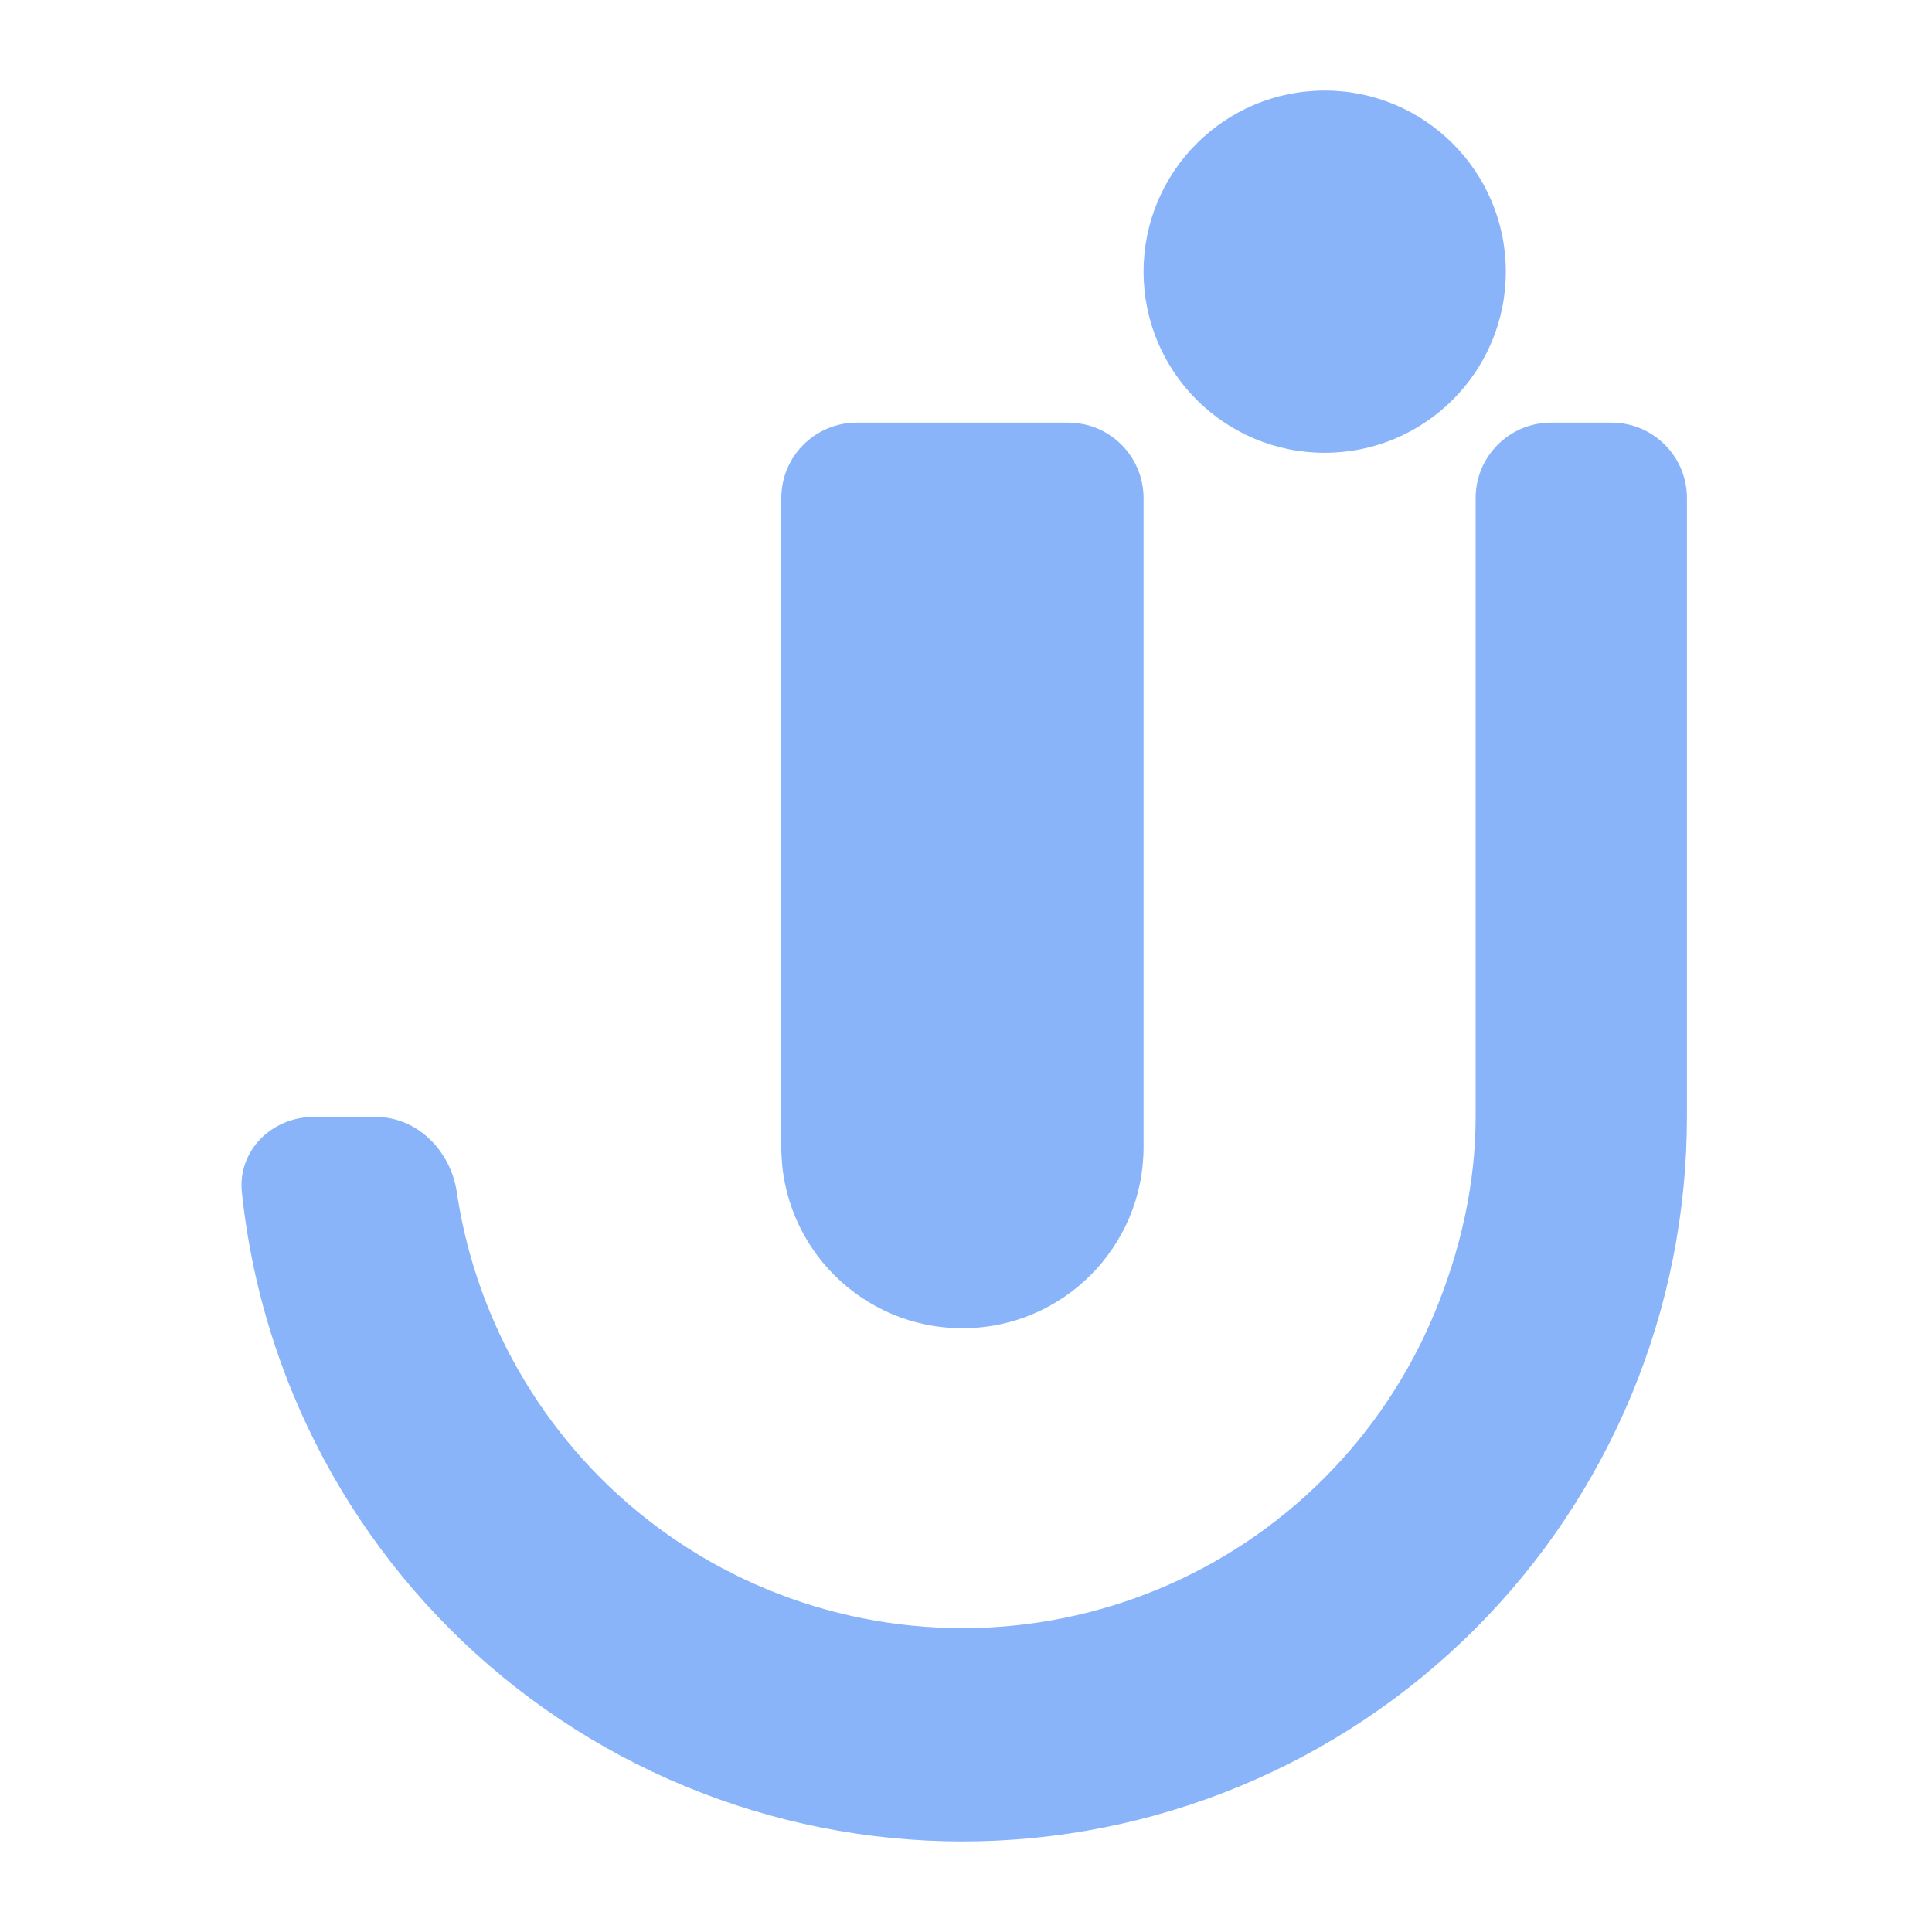
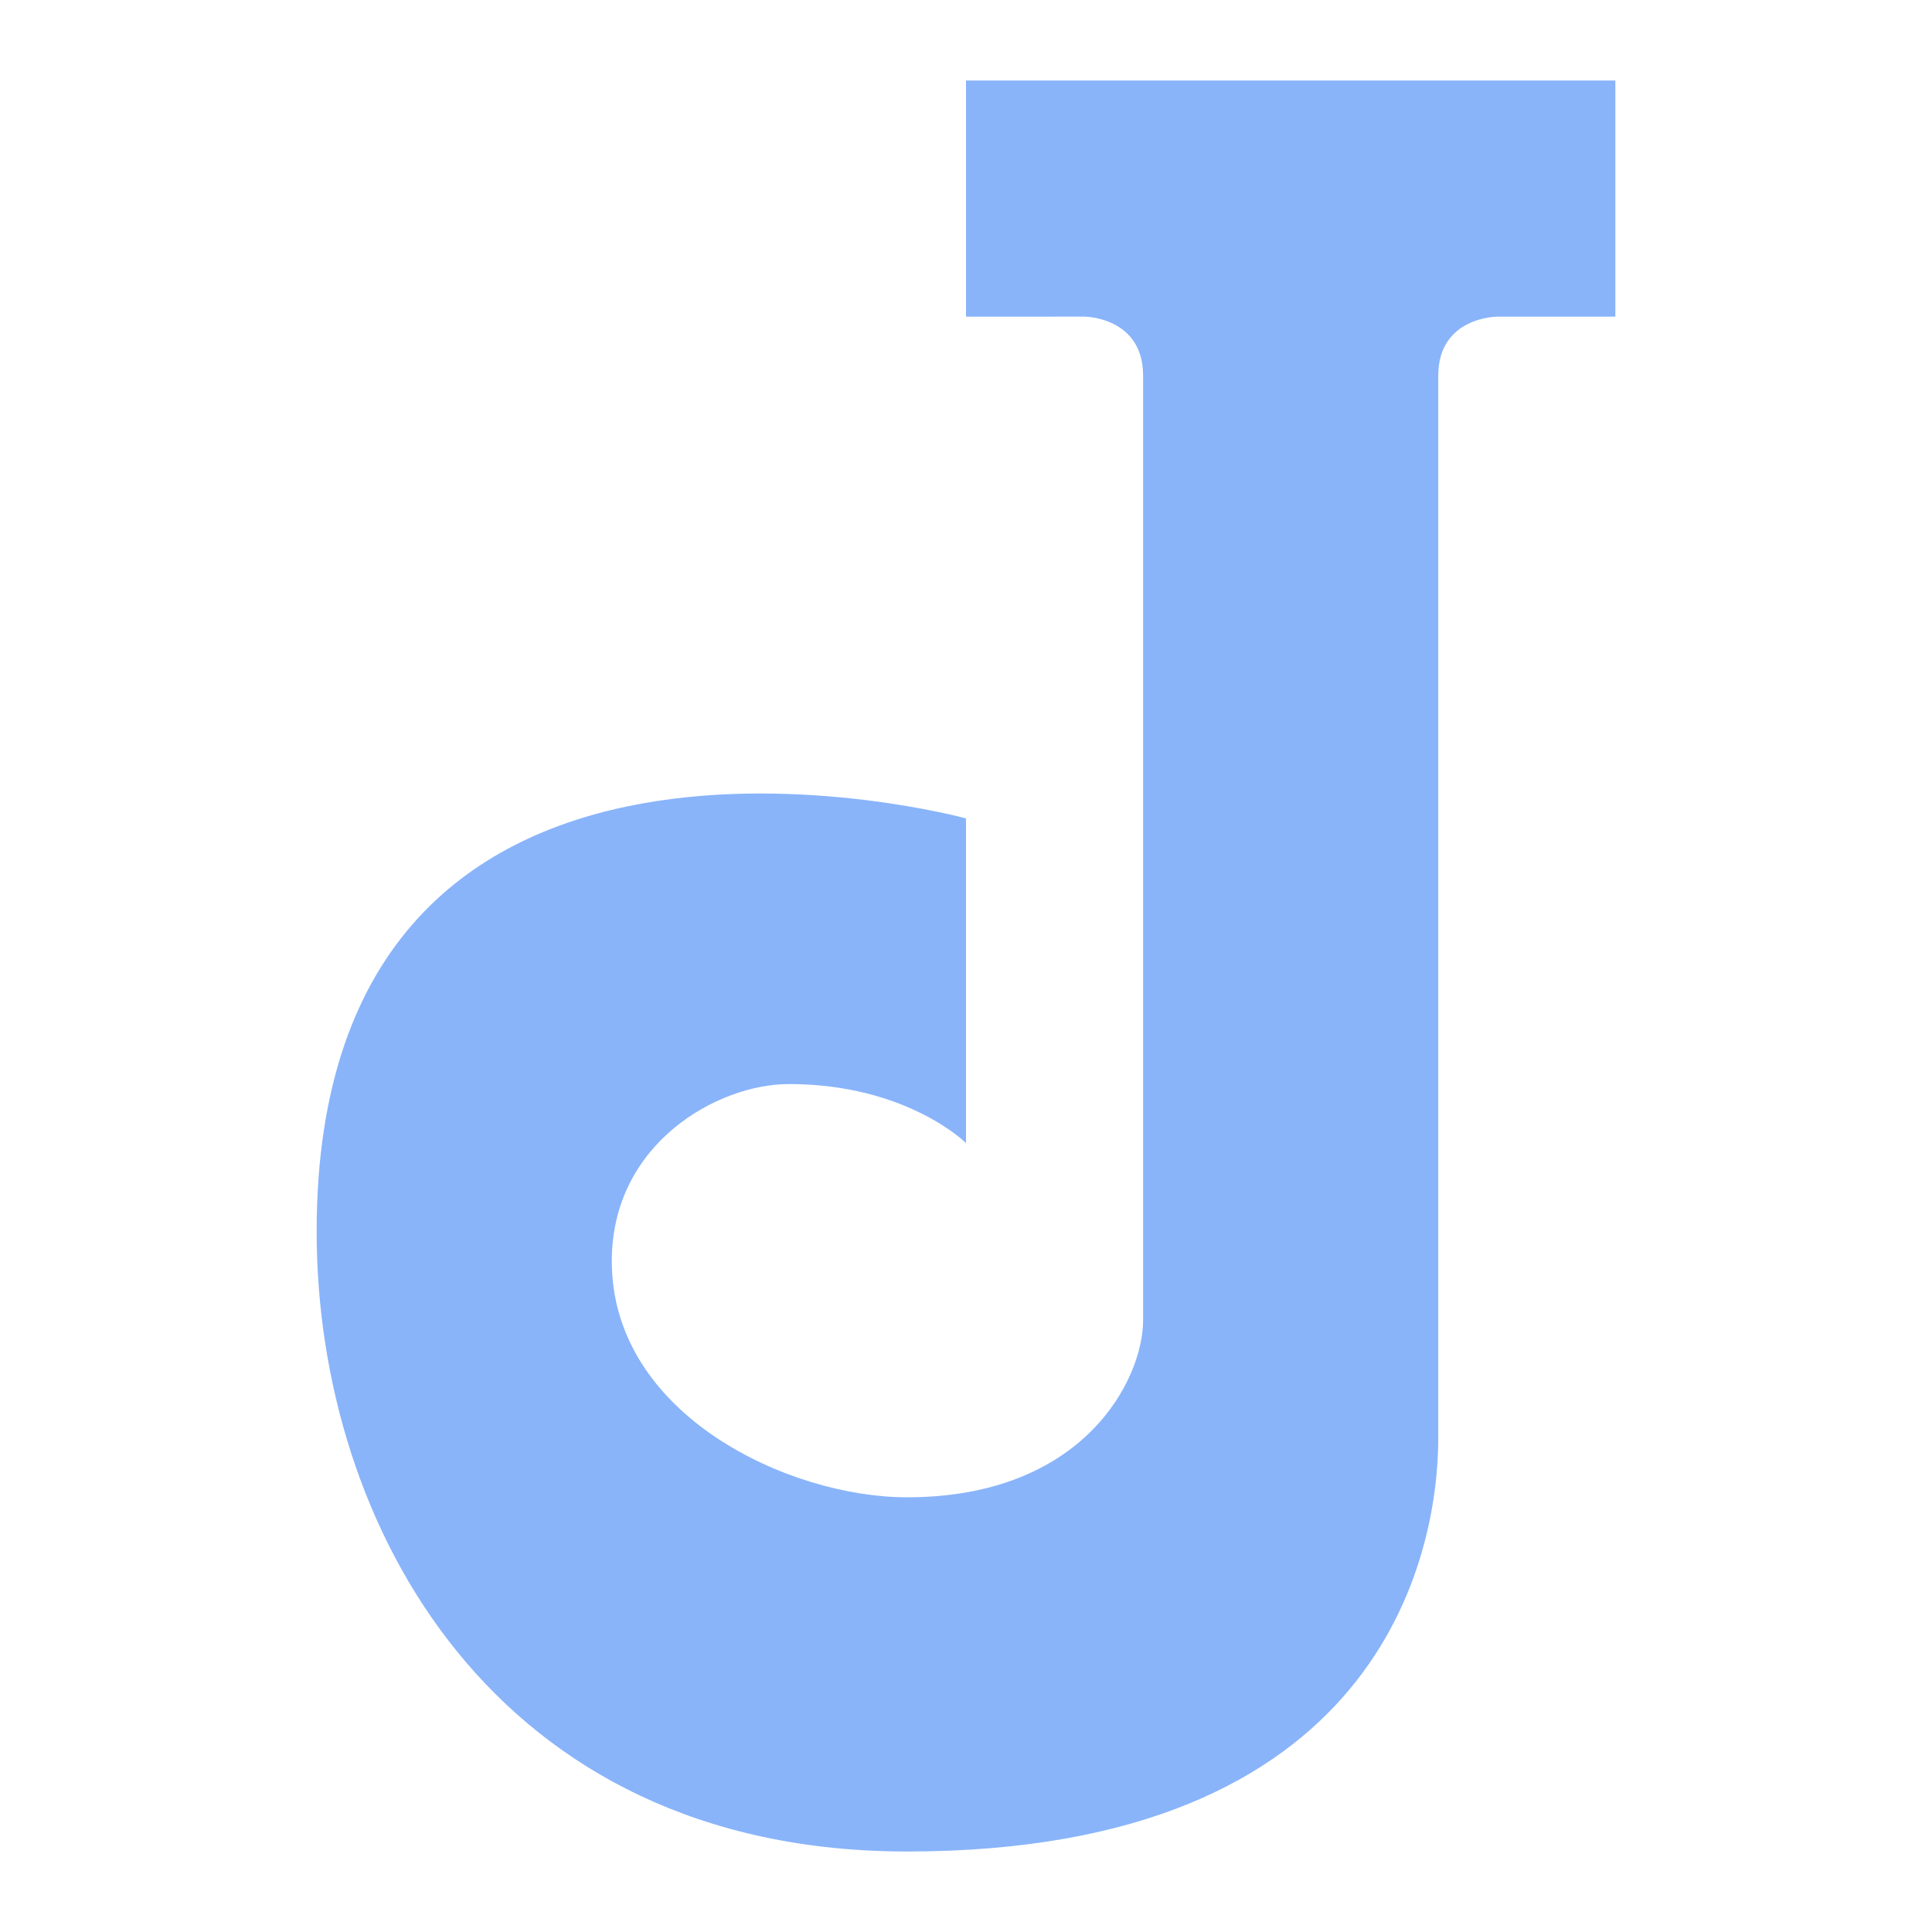
- <svg xmlns="http://www.w3.org/2000/svg" width="128" height="128" viewBox="0 0 128 128" fill="none">
-   <path d="M51.764 33C51.764 30.239 54.003 28 56.764 28H70.764C73.526 28 75.764 30.239 75.764 33V76C75.764 82.627 70.392 88 63.764 88V88C57.137 88 51.764 82.627 51.764 76V33Z" fill="url(#paint0_linear)" />
-   <path fill-rule="evenodd" clip-rule="evenodd" d="M102.764 28C100.003 28 97.764 30.239 97.764 33V74C97.764 78.448 96.756 82.852 95.054 86.961C93.352 91.07 90.858 94.803 87.713 97.948C84.568 101.093 80.834 103.588 76.725 105.29C72.616 106.992 68.212 107.868 63.764 107.868C59.317 107.868 54.913 106.992 50.804 105.29C46.695 103.588 42.961 101.093 39.816 97.948C36.671 94.803 34.177 91.07 32.475 86.961C31.412 84.396 30.672 81.716 30.265 78.982C29.859 76.251 27.658 74 24.896 74H20.764C18.003 74 15.738 76.245 16.025 78.991C16.505 83.582 17.645 88.088 19.418 92.369C21.83 98.192 25.366 103.484 29.823 107.941C34.281 112.398 39.572 115.934 45.396 118.346C51.219 120.758 57.461 122 63.764 122C70.068 122 76.31 120.758 82.133 118.346C87.957 115.934 93.248 112.398 97.706 107.941C102.163 103.484 105.698 98.192 108.111 92.369C110.523 86.545 111.764 80.303 111.764 74V33C111.764 30.239 109.526 28 106.764 28H102.764Z" fill="url(#paint1_linear)" />
-   <circle cx="87.764" cy="18" r="12" fill="url(#paint2_linear)" />
-   <defs>
-     <linearGradient id="paint0_linear" x1="63.764" y1="63.556" x2="63.764" y2="28" gradientUnits="userSpaceOnUse">
-       <stop stop-color="#89b4fa" />
-       <stop offset="1" stop-color="#89b4fa" />
-     </linearGradient>
-     <linearGradient id="paint1_linear" x1="63.882" y1="83.704" x2="63.882" y2="28" gradientUnits="userSpaceOnUse">
-       <stop stop-color="#89b4fa" />
-       <stop offset="1" stop-color="#89b4fa" />
-     </linearGradient>
-     <linearGradient id="paint2_linear" x1="87.764" y1="30" x2="87.764" y2="6" gradientUnits="userSpaceOnUse">
-       <stop stop-color="#89b4fa" />
-       <stop offset="1" stop-color="#89b4fa" />
-     </linearGradient>
-   </defs>
+ <svg xmlns="http://www.w3.org/2000/svg" style="isolation:isolate" viewBox="0 0 48 48" width="48pt" height="48pt" version="1.1" id="svg2">
+   <defs id="defs2" />
+   <linearGradient id="_lgradient_0" x1="0.96" y1="0.506" x2="0.012" y2="0.569" gradientTransform="matrix(-44,0,0,-44,46,46)" gradientUnits="userSpaceOnUse">
+     <stop offset="0%" stop-opacity="1" style="stop-color:rgb(0,255,255)" id="stop1" />
+     <stop offset="98.261%" stop-opacity="1" style="stop-color:rgb(165,83,168)" id="stop2" />
+   </linearGradient>
+   <path d="M 24,7.867 V 2 h 16.133 v 5.867 h -2.933 c 0,0 -1.467,0 -1.467,1.467 v 26.4 C 35.733,38.667 34.267,46 22.533,46 12.267,46 7.867,37.867 7.867,30.6 c 0,-14.667 16.133,-10.267 16.133,-10.267 V 28.4 c 0,0 -1.467,-1.467 -4.4,-1.467 -1.763,0 -4.4,1.467 -4.4,4.4 0,3.818 4.4,5.867 7.333,5.867 4.4,0 5.867,-2.933 5.867,-4.4 V 9.333 c 0,-1.467 -1.467,-1.467 -1.467,-1.467 z" fill-rule="evenodd" fill="url(#_lgradient_0)" id="path2" style="fill:#89b4fa;fill-opacity:1;stroke-width:1.467" />
</svg>
